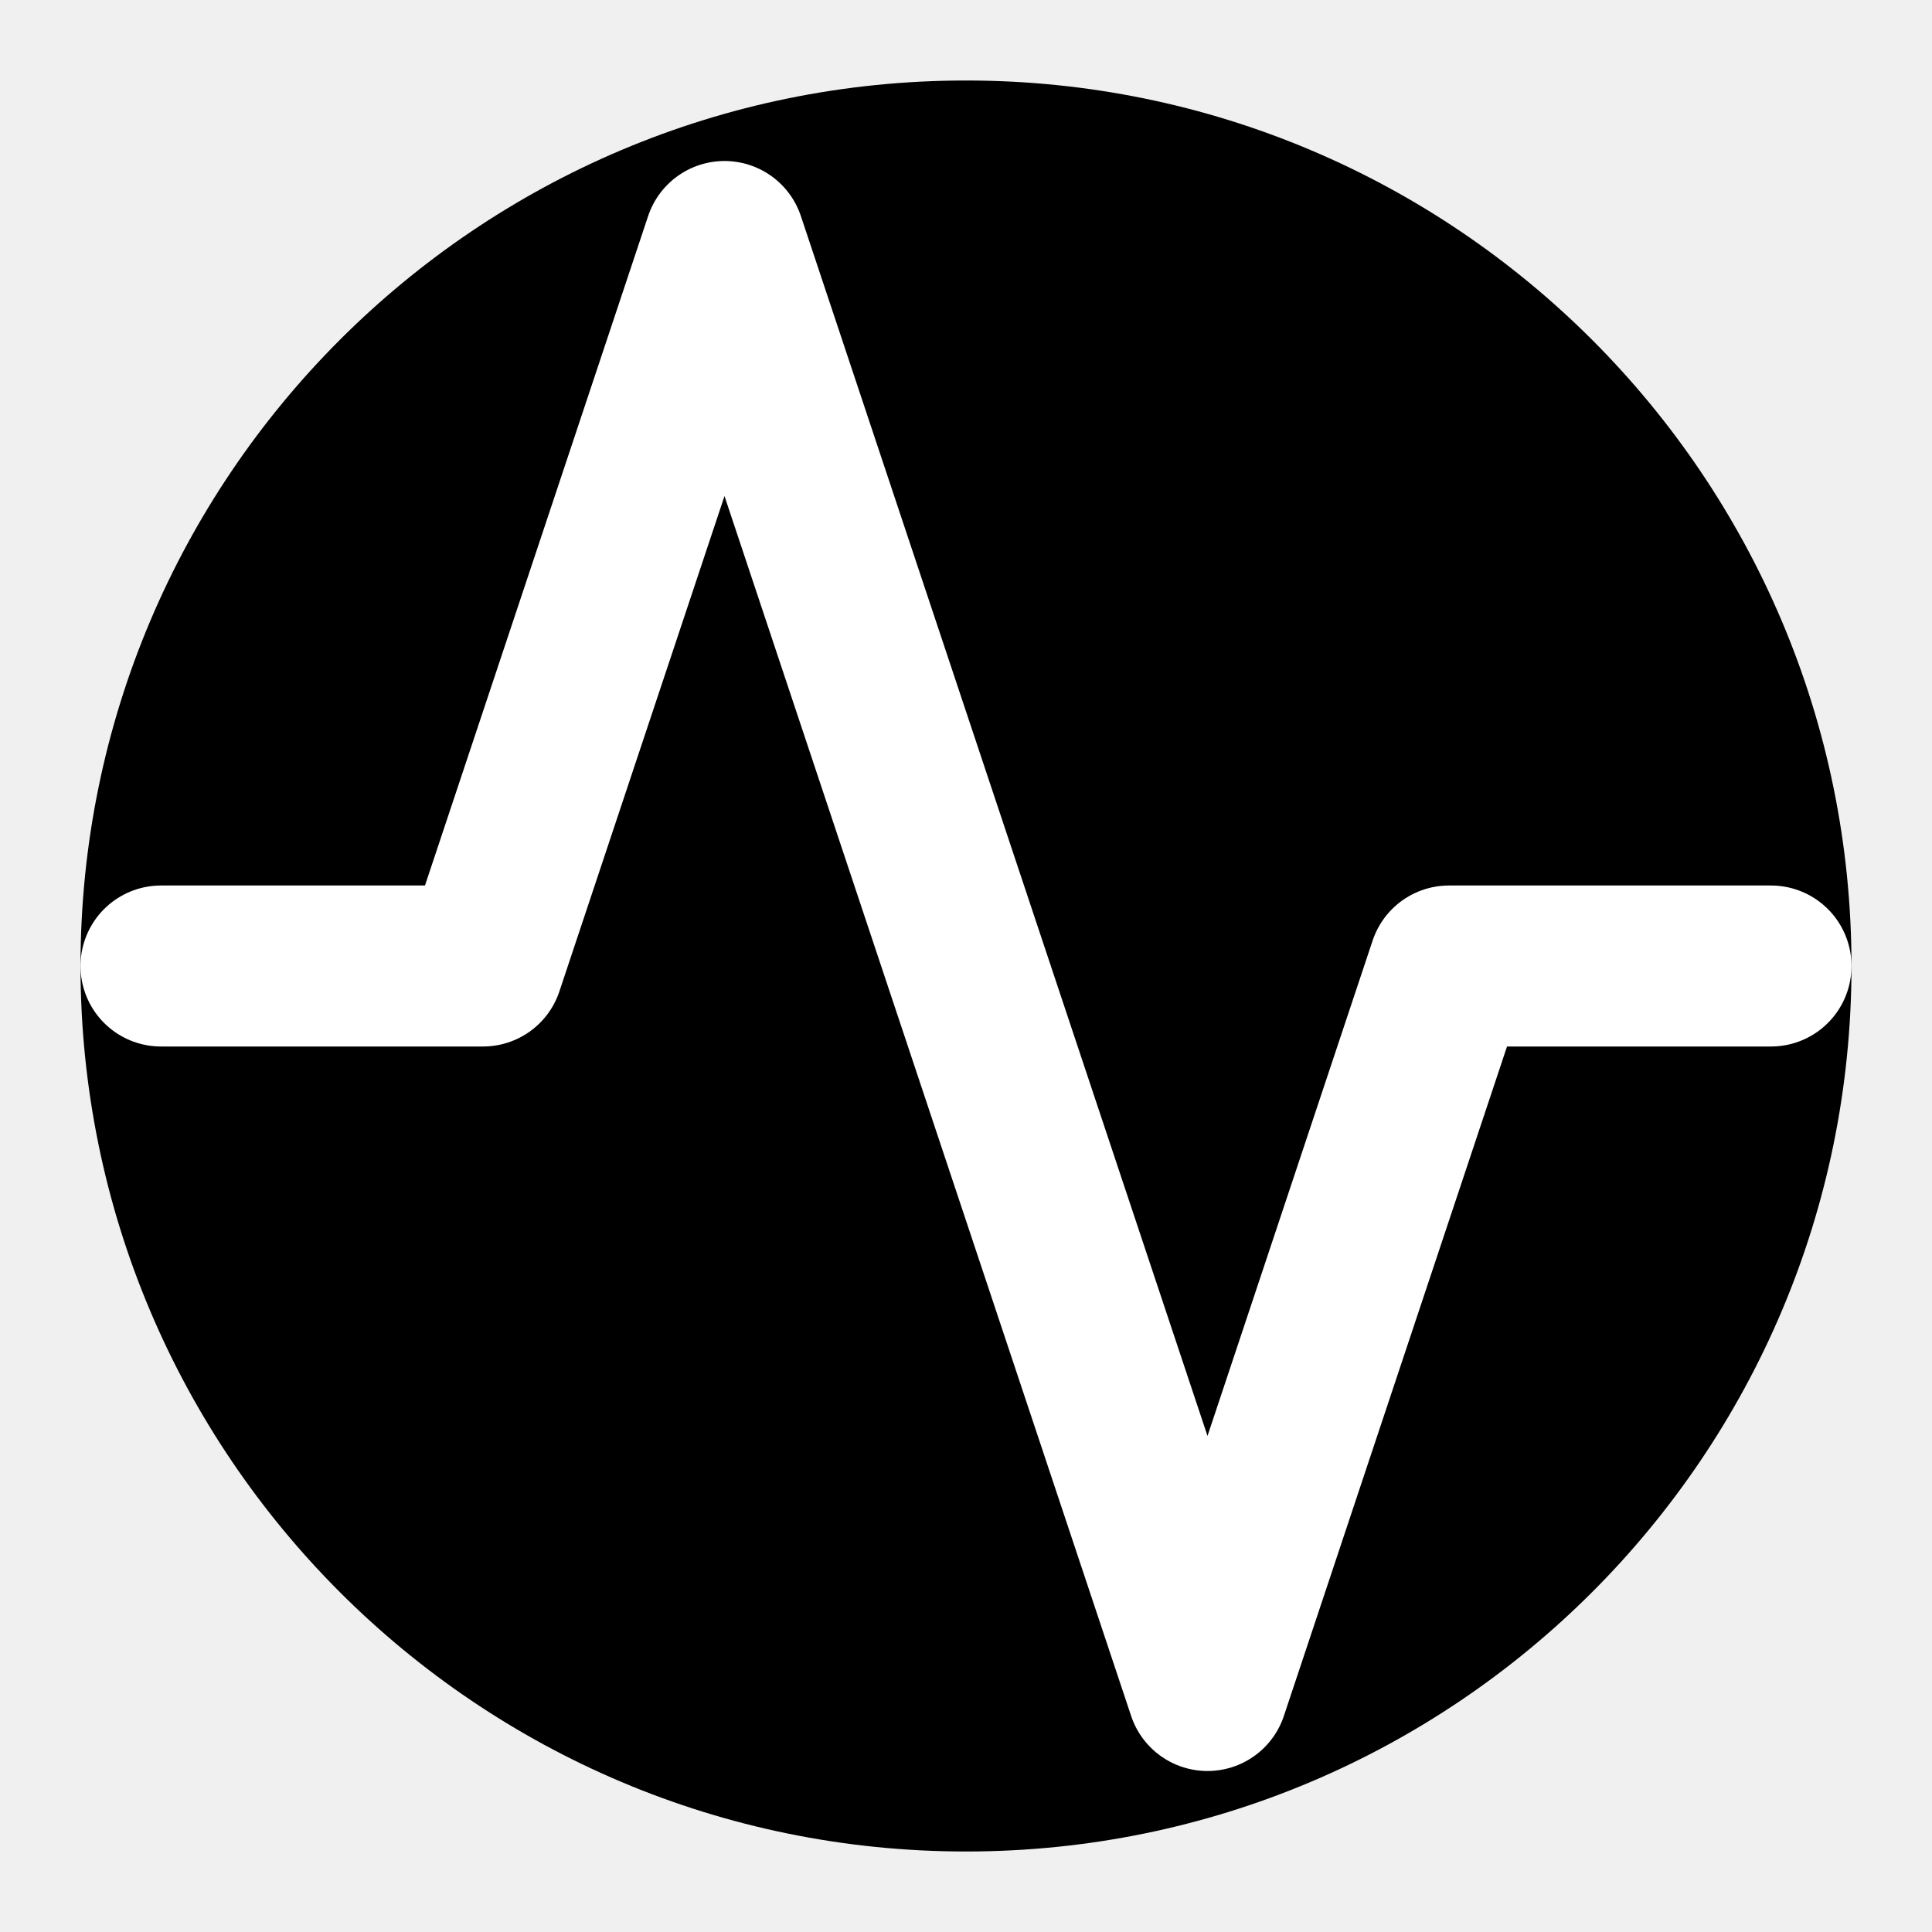
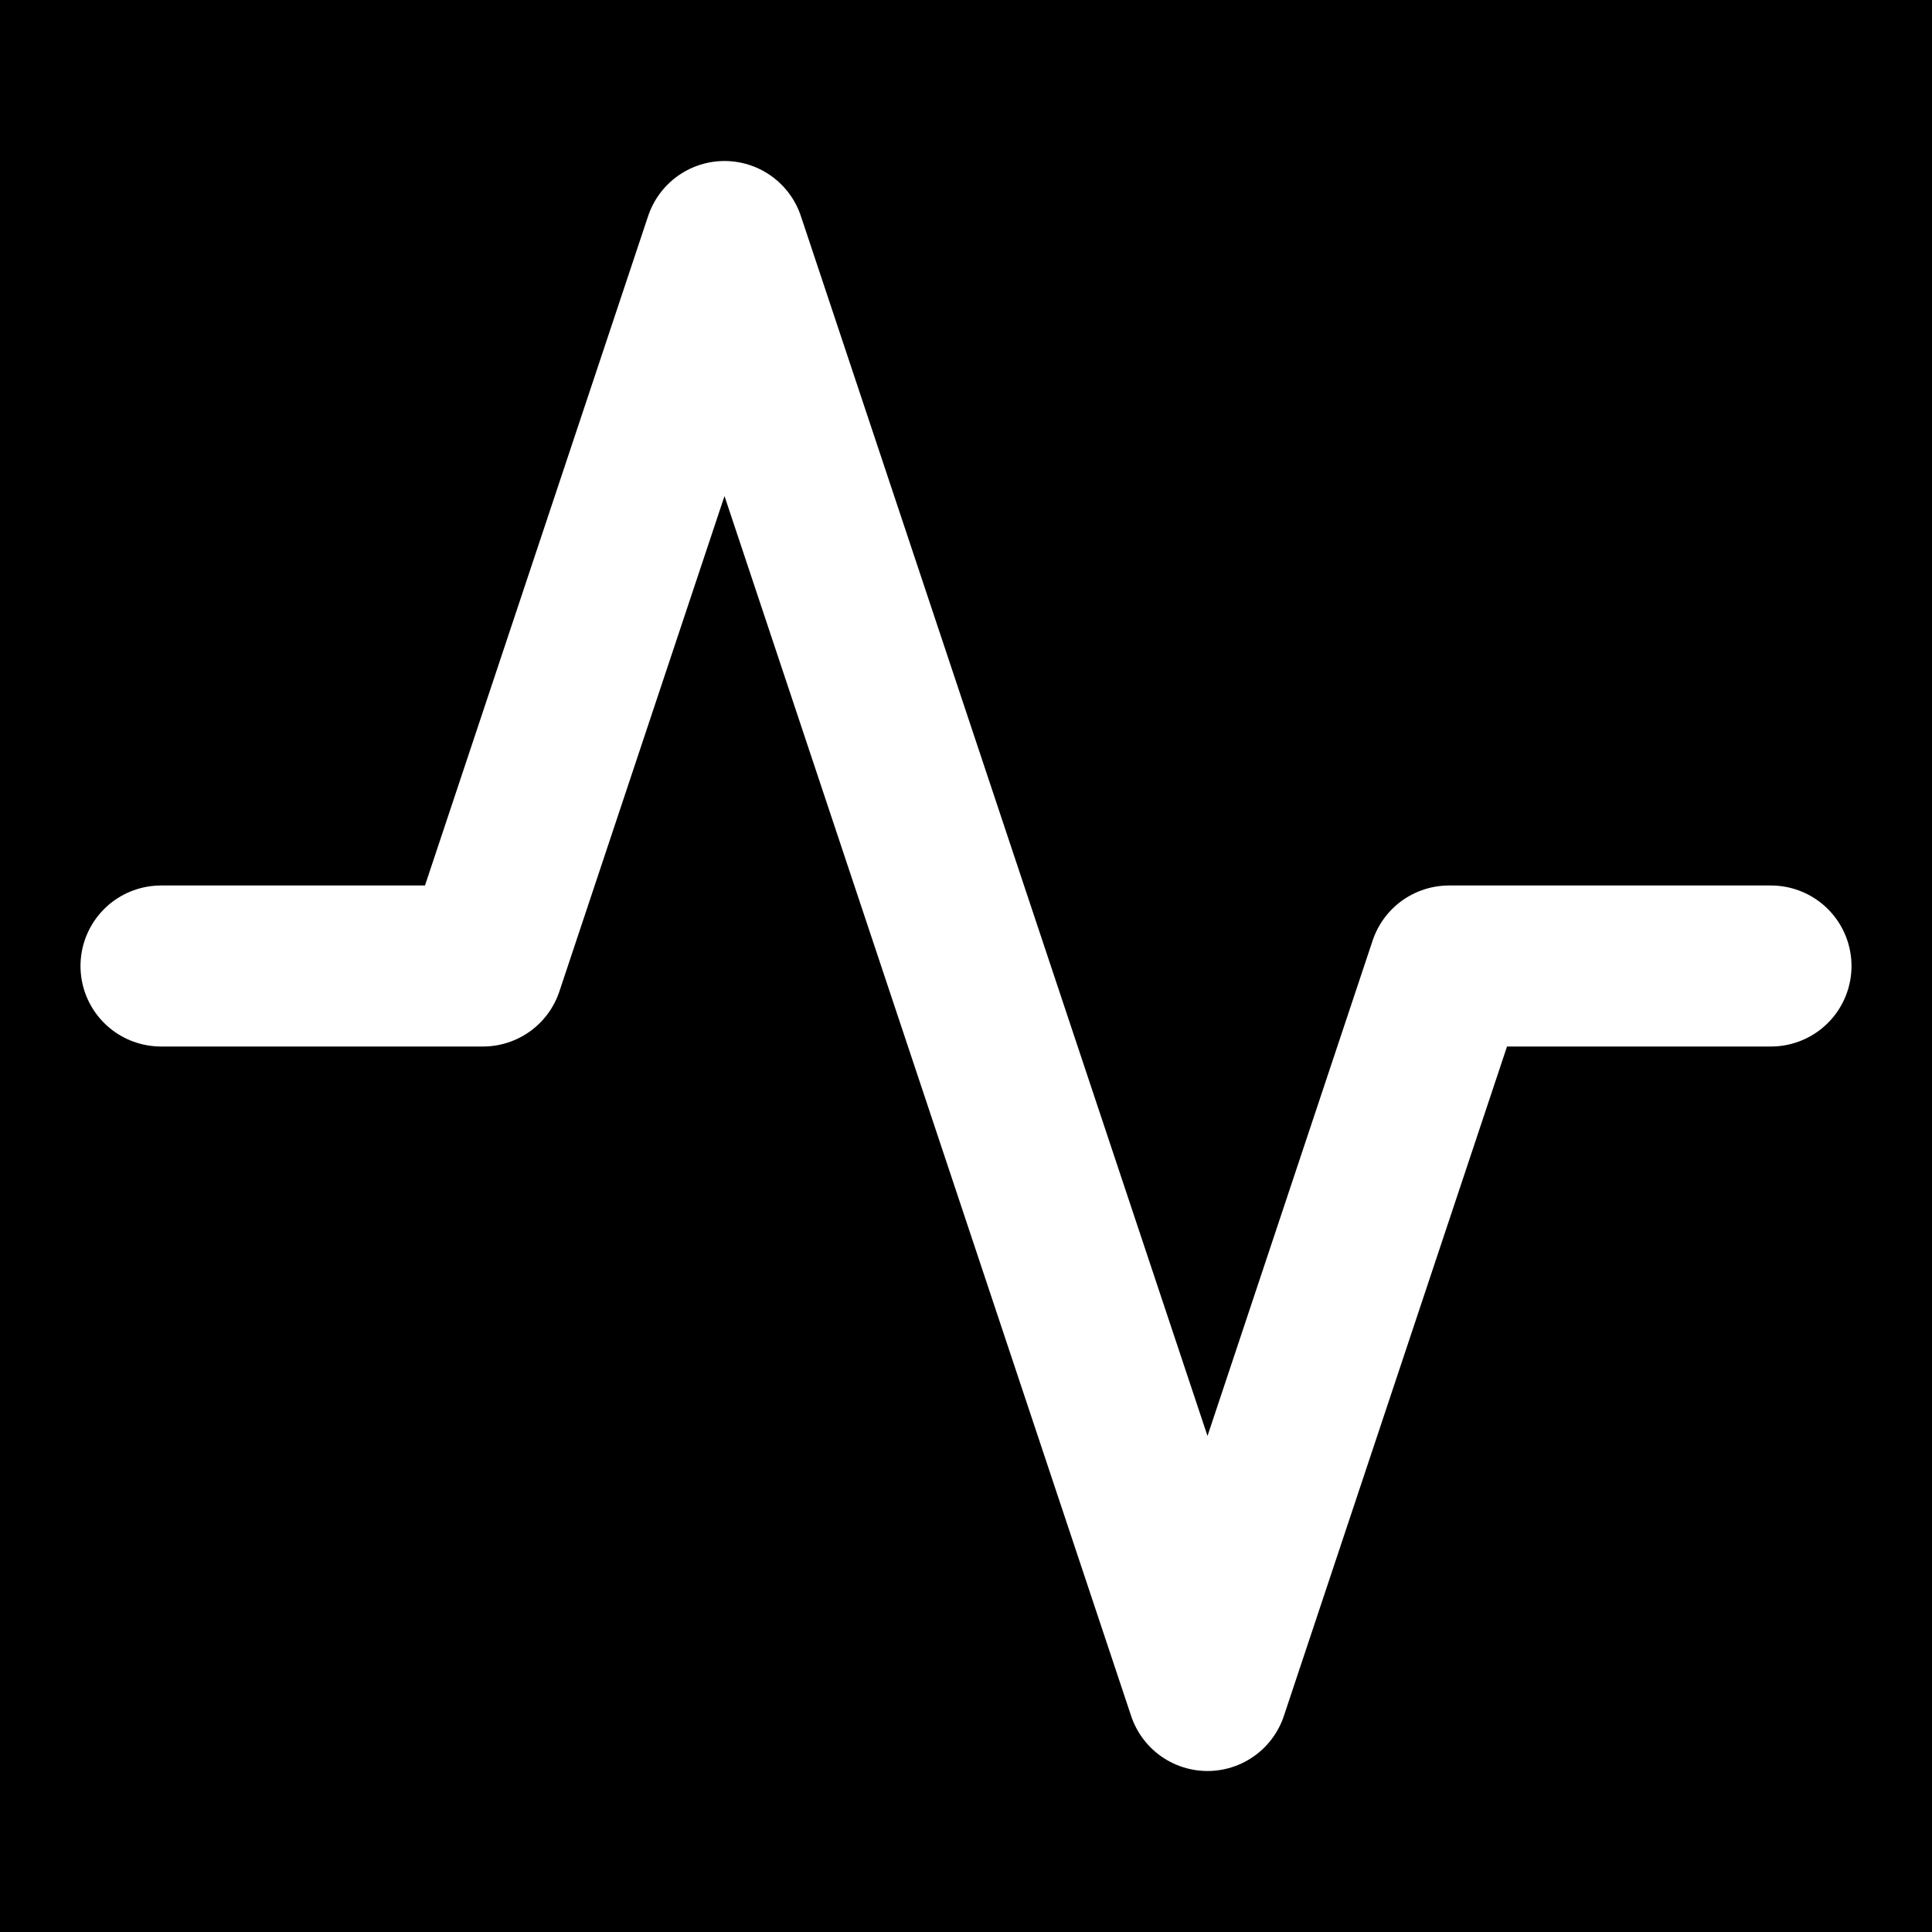
<svg xmlns="http://www.w3.org/2000/svg" width="100%" height="100%" viewBox="0 0 24 24" fill="none">
-   <circle cx="12" cy="12" r="11" fill="black" />
+   <rect width="24" height="24" fill="black" />
  <path d="M22 12H18L15 21L9 3L6 12H2" stroke="white" stroke-width="2" stroke-linecap="round" stroke-linejoin="round" />
</svg>
